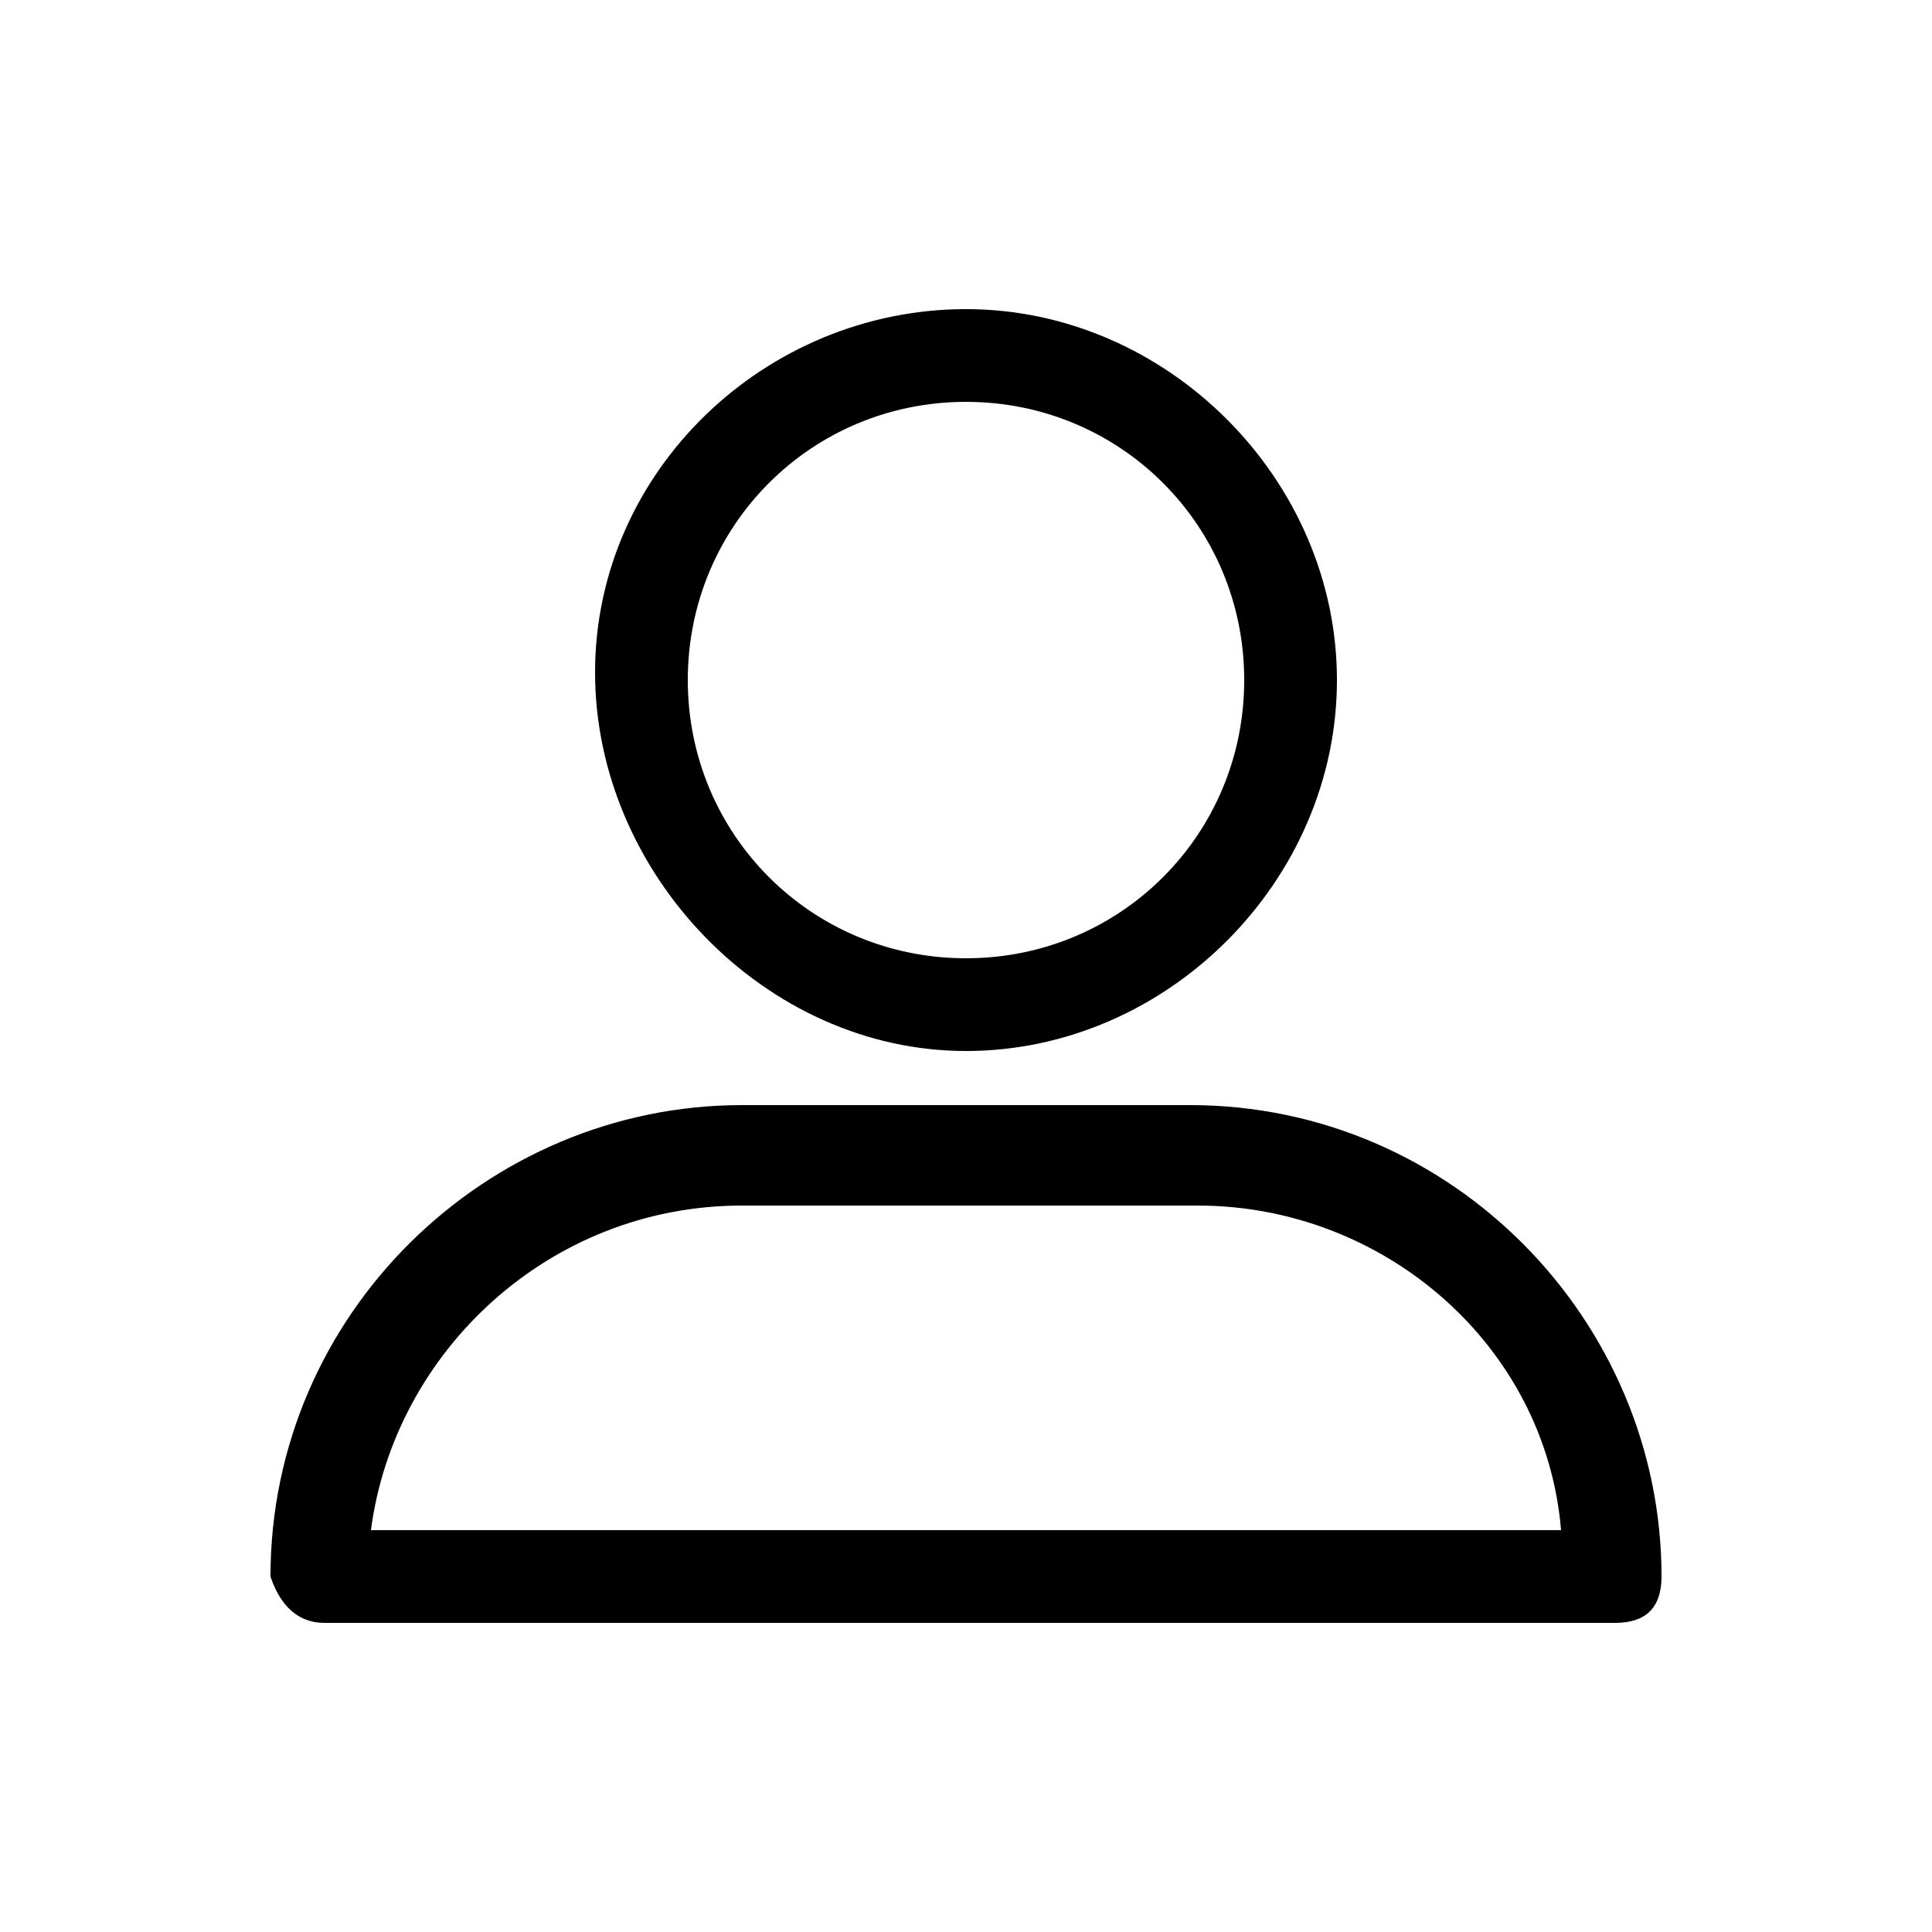
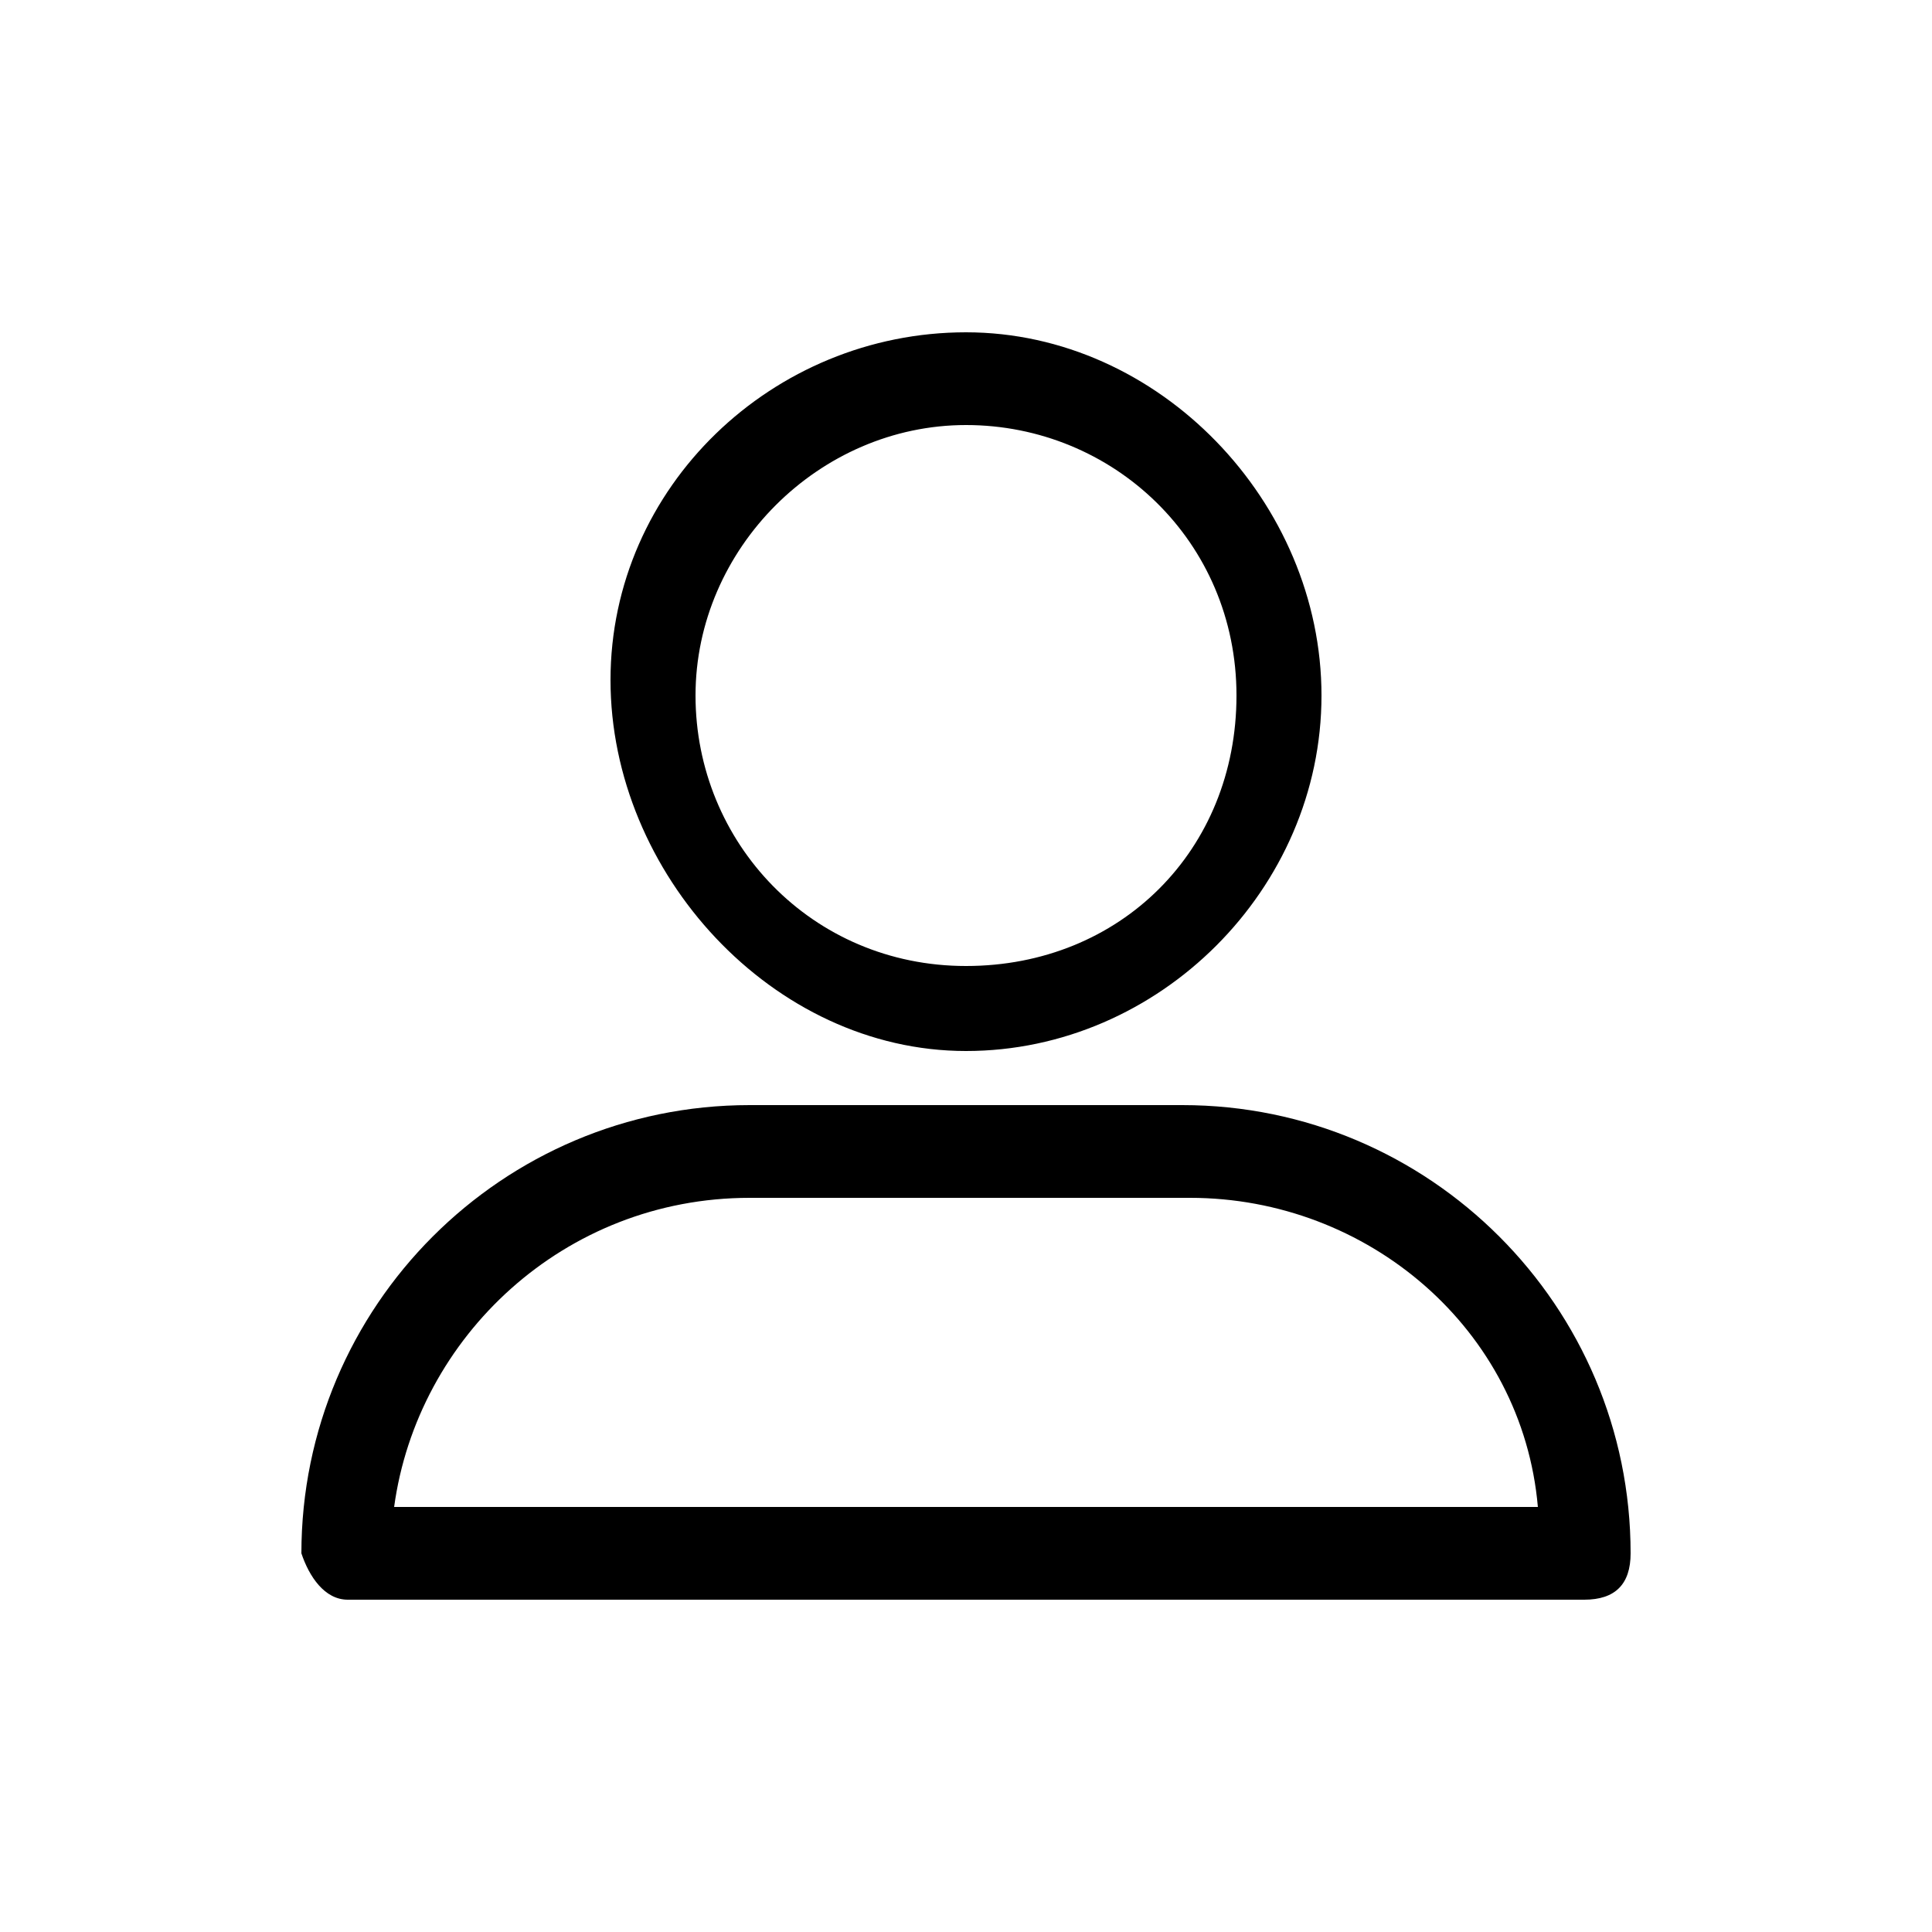
<svg xmlns="http://www.w3.org/2000/svg" version="1.1" id="Logo" x="0px" y="0px" viewBox="0 0 25 25" style="enable-background:new 0 0 25 25;" xml:space="preserve">
  <g>
-     <path d="M12.5,13.6c2.6,0,4.8-2.2,4.8-4.8S15.1,4,12.5,4S7.7,6.1,7.7,8.7S9.9,13.6,12.5,13.6z M12.5,5.2c2,0,3.6,1.6,3.6,3.6   s-1.6,3.6-3.6,3.6s-3.6-1.6-3.6-3.6S10.5,5.2,12.5,5.2z" />
-     <path d="M4.2,21h16.7c0.4,0,0.6-0.2,0.6-0.6c0-3.3-2.7-6.1-6.1-6.1H9.6c-3.3,0-6.1,2.7-6.1,6.1C3.6,20.7,3.8,21,4.2,21z M9.6,15.6   h5.9c2.4,0,4.5,1.8,4.7,4.2H4.8C5.1,17.5,7.1,15.6,9.6,15.6z" />
+     <path d="M12.5,13.6c2.5,0,4.6-2.1,4.6-4.6S15,4.3,12.5,4.3s-4.6,2-4.6,4.5S10,13.6,12.5,13.6z M12.5,5.5C14.4,5.5,16,7,16,9   s-1.5,3.5-3.5,3.5S9,10.9,9,9S10.6,5.5,12.5,5.5z" />
+     <path d="M4.5,20.7h16c0.4,0,0.6-0.2,0.6-0.6c0-3.2-2.6-5.8-5.8-5.8H9.7c-3.2,0-5.8,2.6-5.8,5.8C4,20.4,4.2,20.7,4.5,20.7z    M9.7,15.5h5.7c2.3,0,4.3,1.7,4.5,4H5.1C5.4,17.3,7.3,15.5,9.7,15.5z" />
  </g>
</svg>
